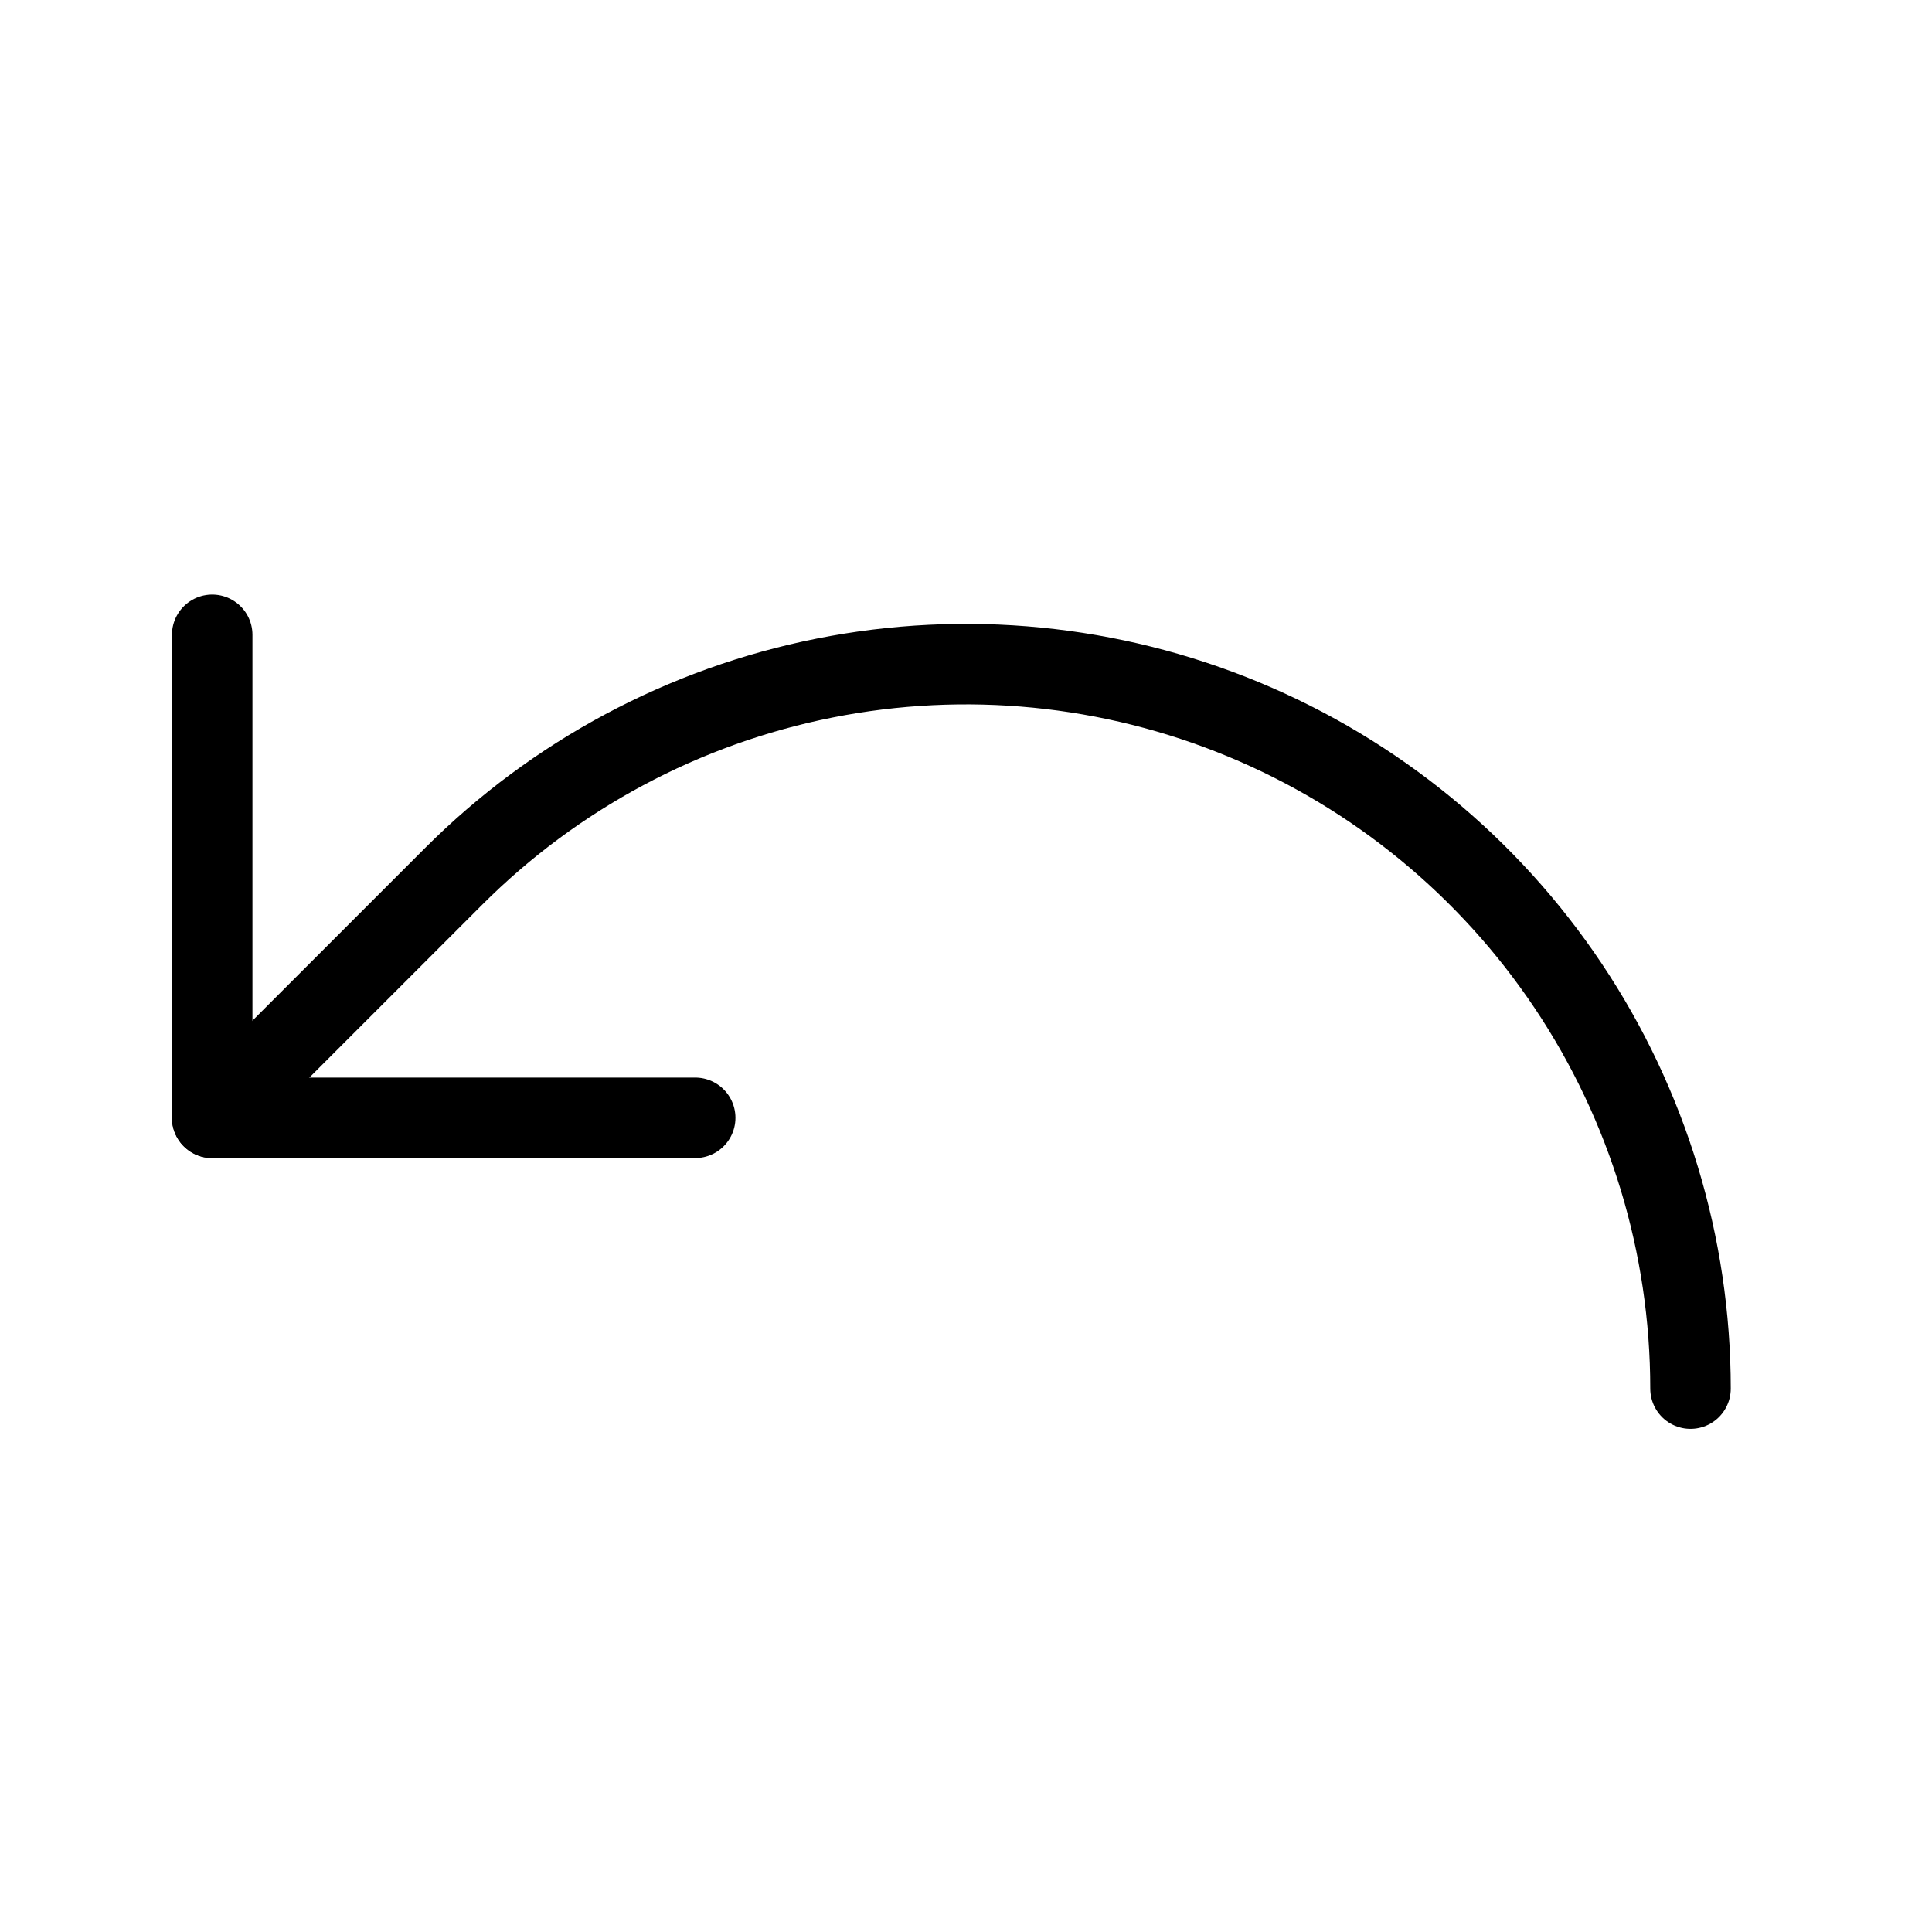
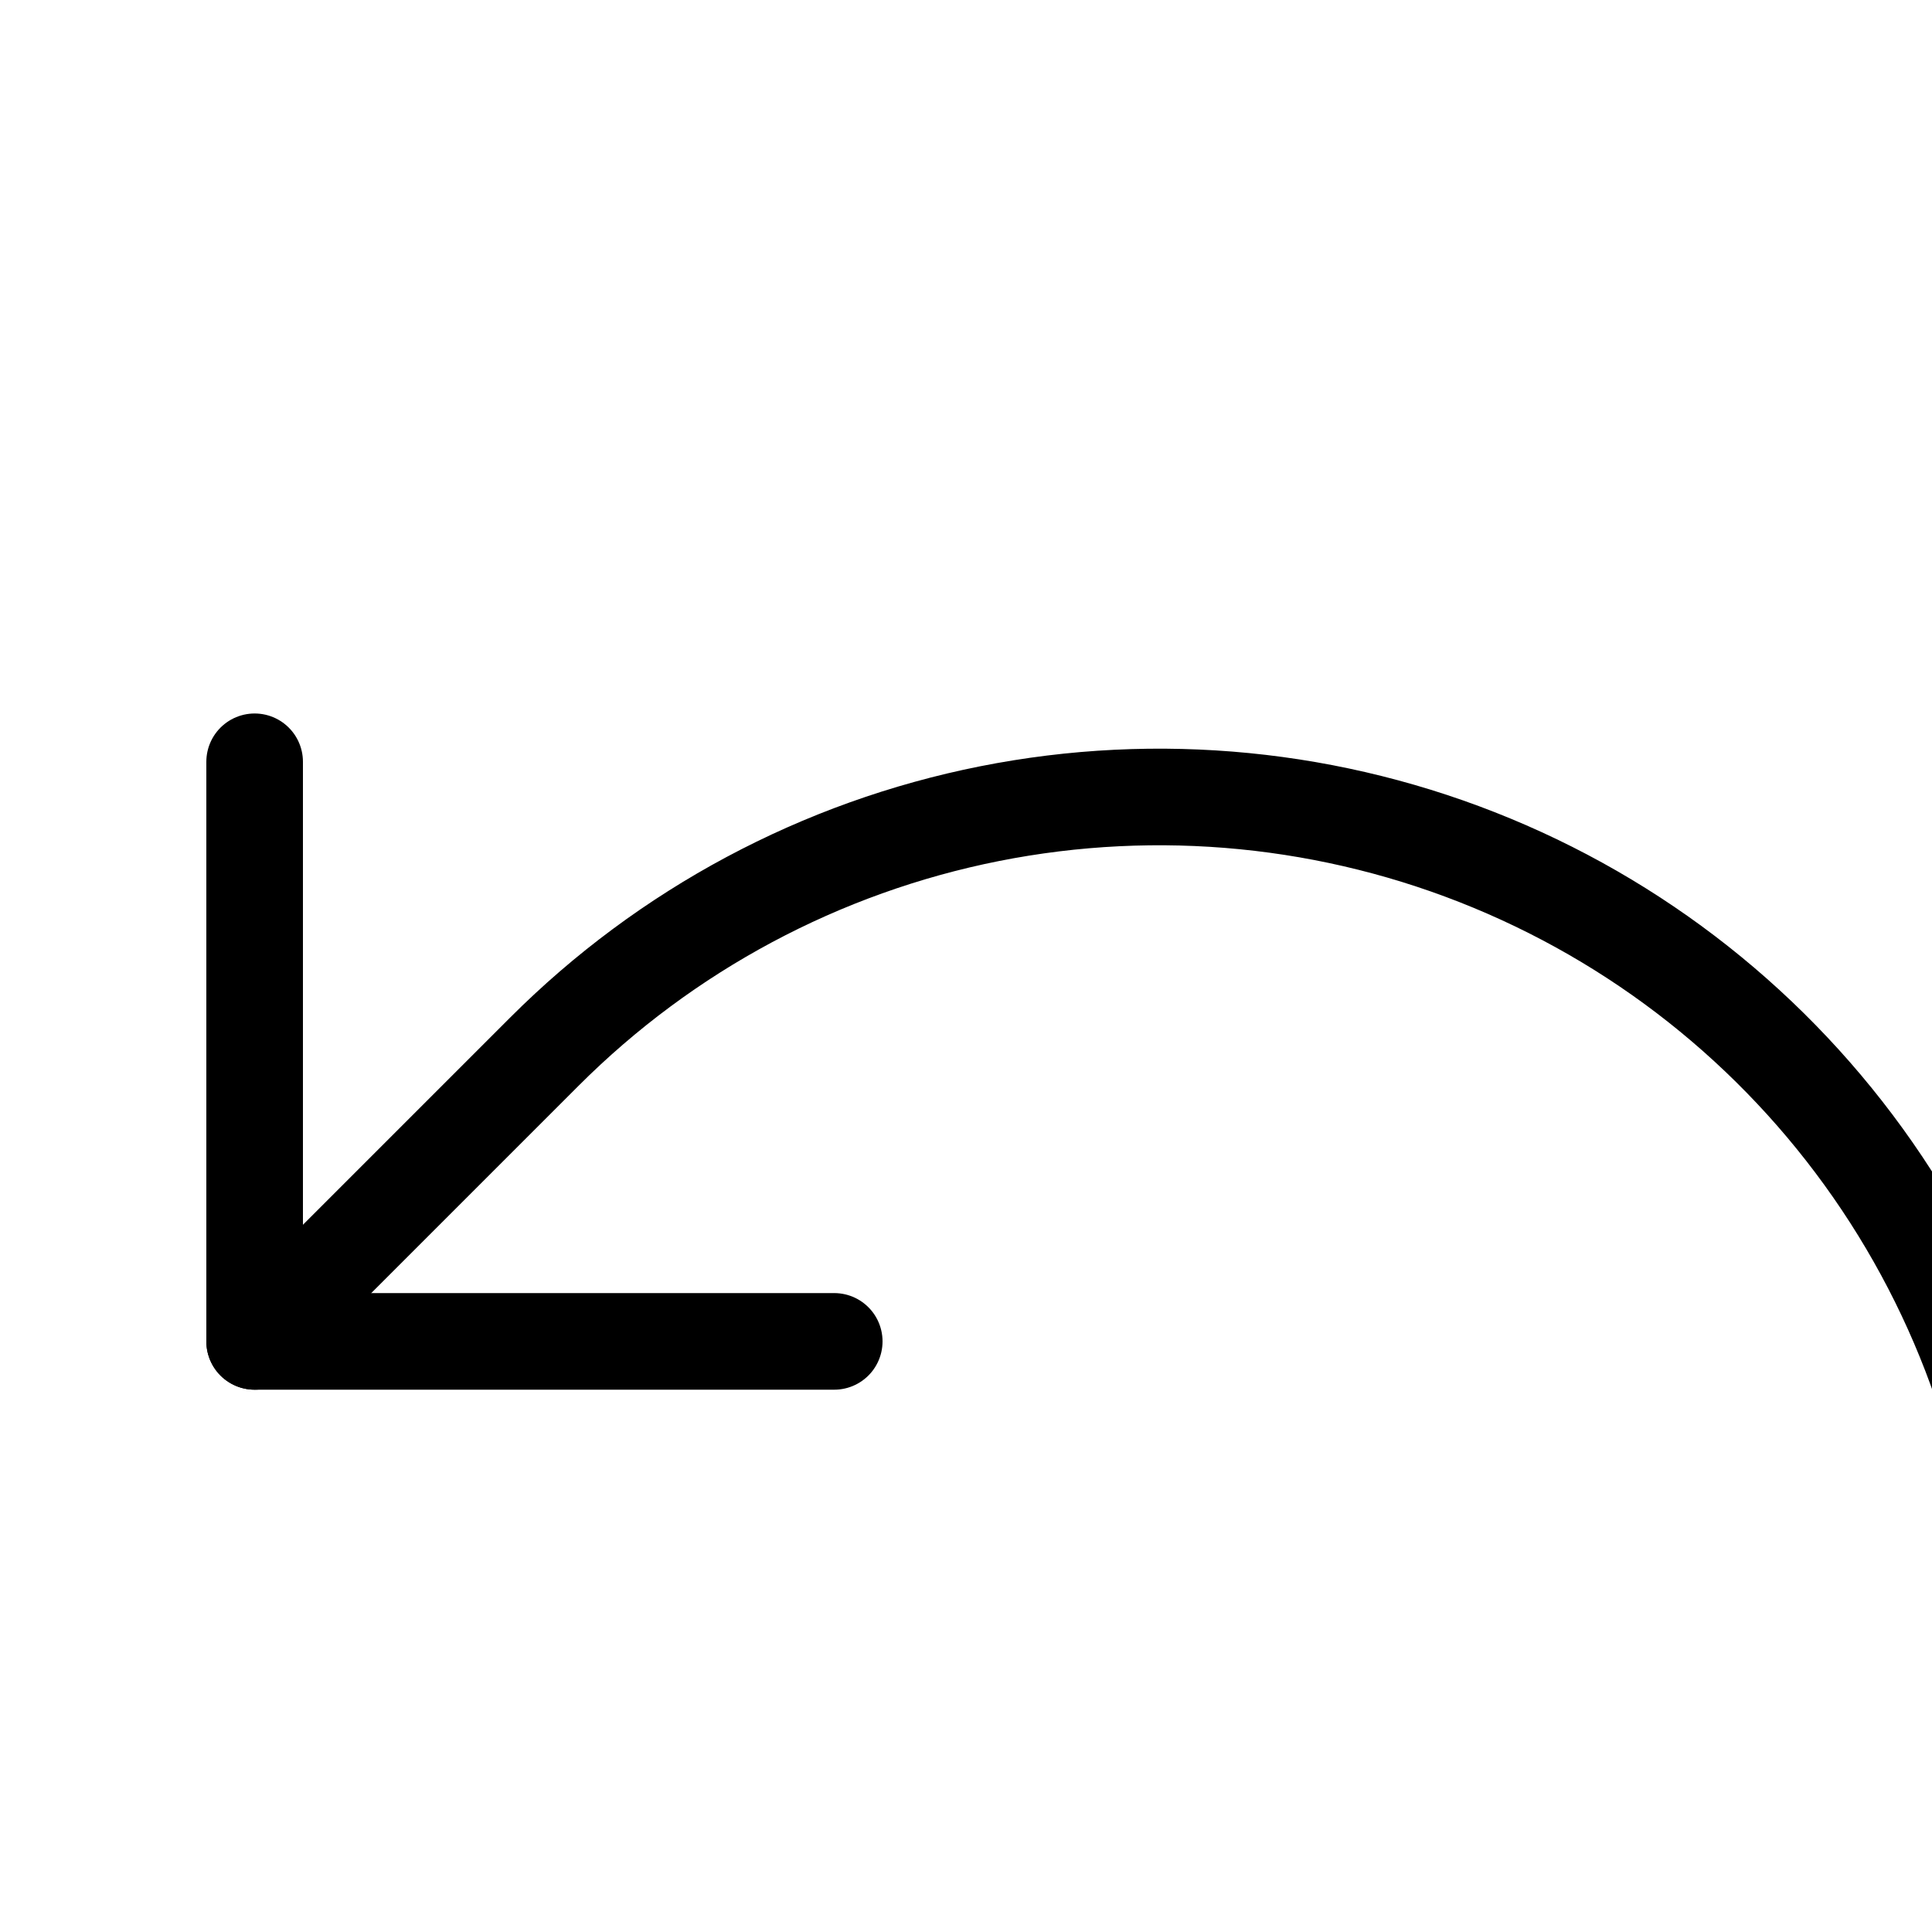
- <svg xmlns="http://www.w3.org/2000/svg" width="24" height="24" viewBox="0 0 24 24" fill="none">
+ <svg xmlns="http://www.w3.org/2000/svg" width="20" height="20" fill="none">
  <path d="M8.636 13.886H2.636V7.886" stroke="black" stroke-linecap="round" stroke-linejoin="round" />
  <path d="M21 17.25C21 15.47 20.472 13.73 19.483 12.25C18.494 10.77 17.089 9.616 15.444 8.935C13.8 8.254 11.99 8.076 10.244 8.423C8.498 8.77 6.895 9.627 5.636 10.886L2.636 13.886" stroke="black" stroke-linecap="round" stroke-linejoin="round" />
</svg>
